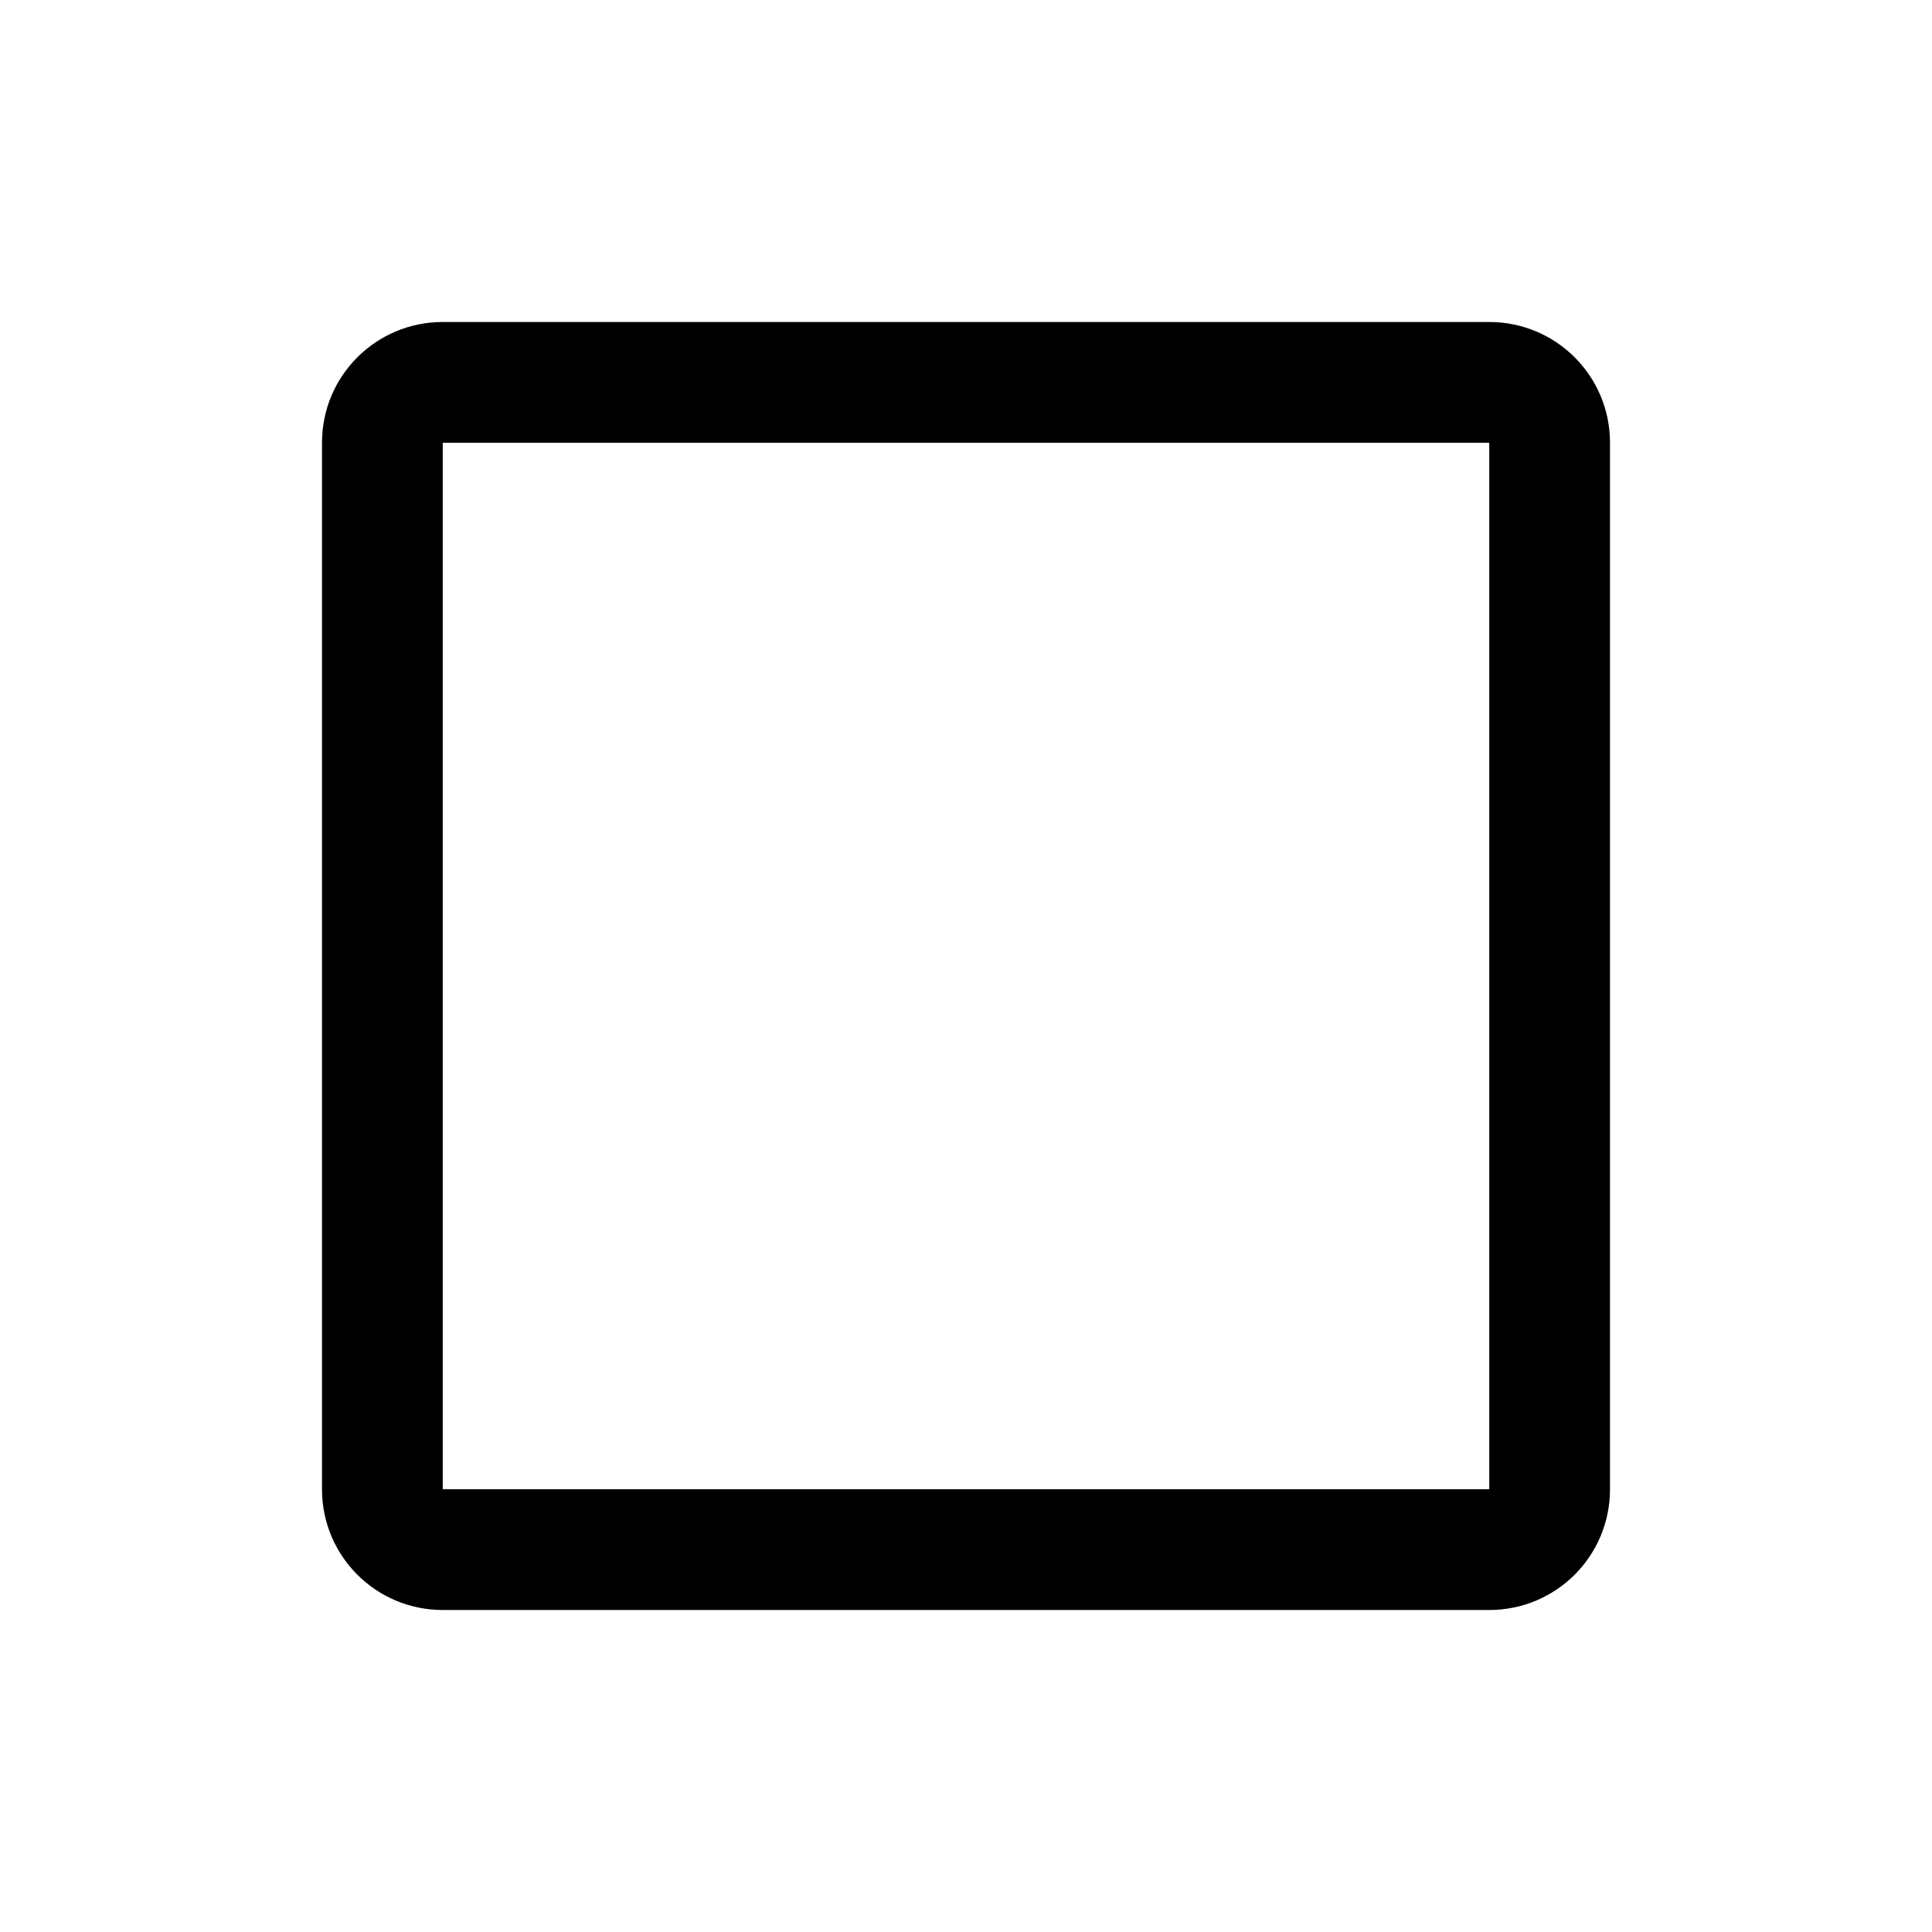
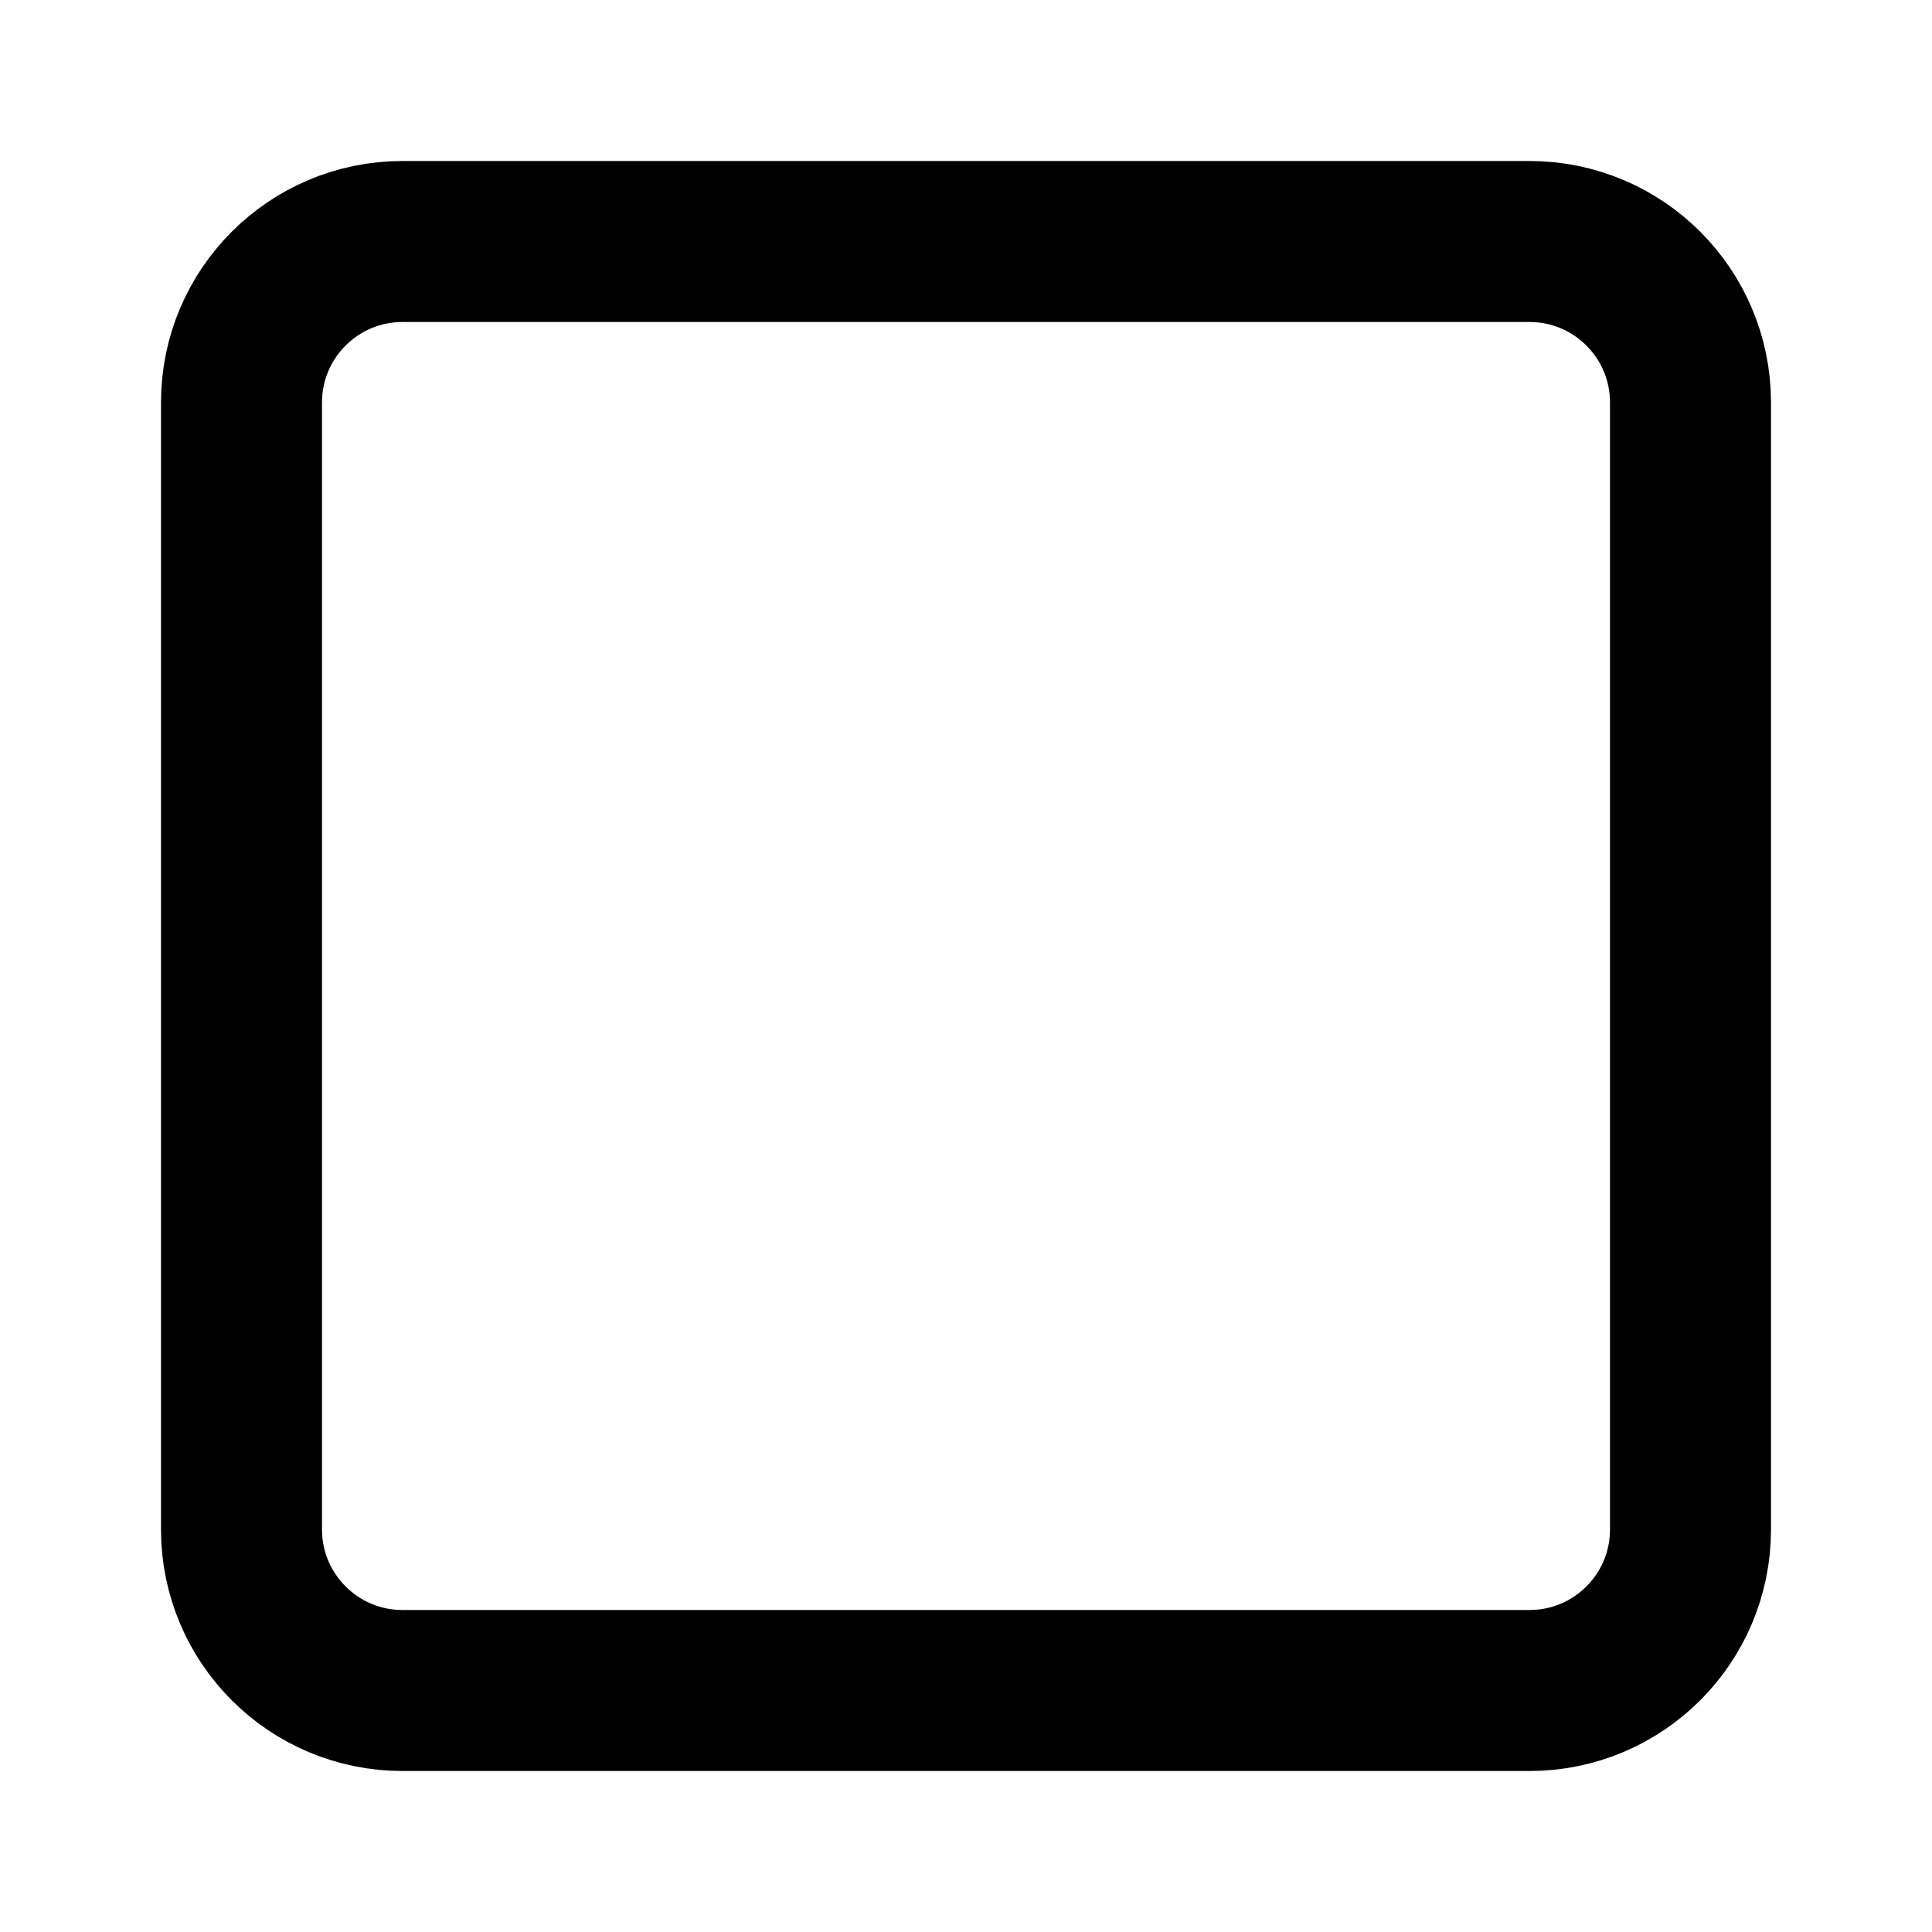
- <svg xmlns="http://www.w3.org/2000/svg" width="24" height="24" viewBox="0 0 24 24" fill="none">
-   <path d="M4 5.5 C4 4.67 4.67 4 5.5 4 L18.5 4 C19.33 4 20 4.67 20 5.5 L20 18.5 C20 19.33 19.33 20 18.5 20 L5.5 20 C4.67 20 4 19.33 4 18.5 L4 5.5 Z M5.5 5.5 L5.5 18.5 L18.5 18.5 L18.5 5.5 L5.5 5.5 Z" fill="currentColor" fill-rule="evenodd" clip-rule="evenodd" />
+ <svg xmlns="http://www.w3.org/2000/svg" width="24" height="24" viewBox="0 0 24 24" fill="none" stroke="currentColor" stroke-width="2" stroke-linecap="round" stroke-linejoin="round">
+   <rect x="3" y="3" width="18" height="18" rx="2" />
</svg>
